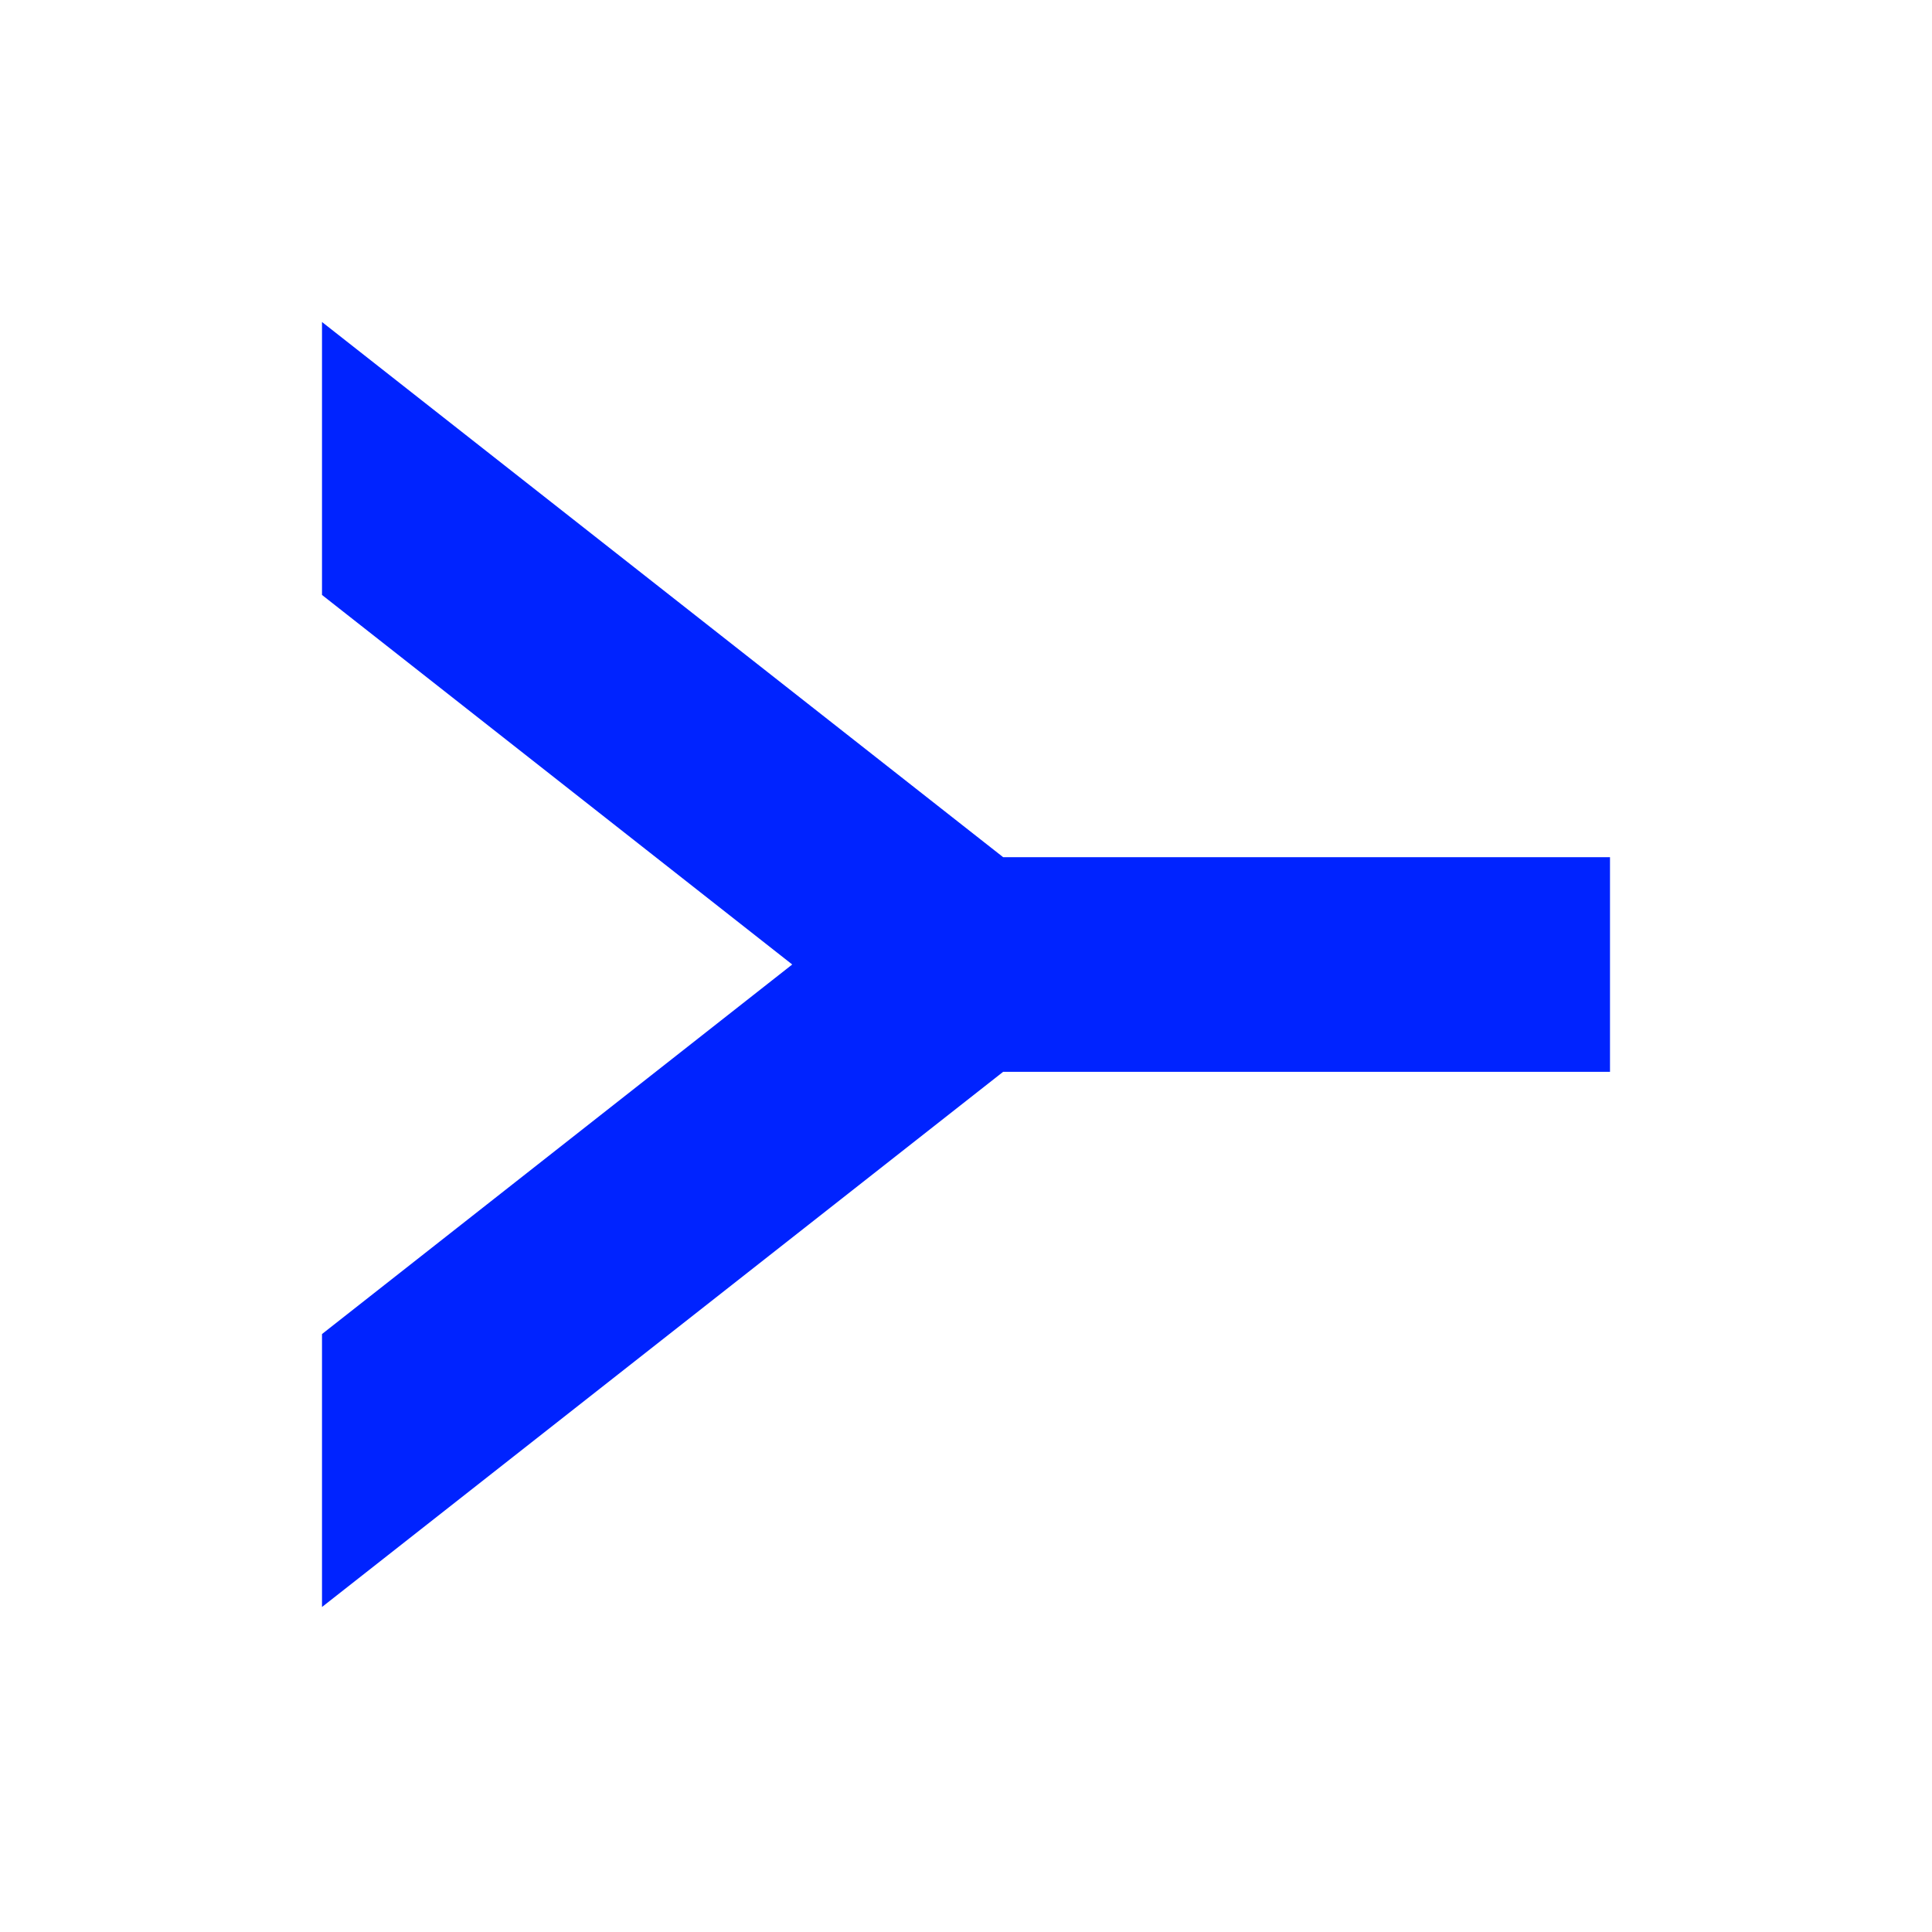
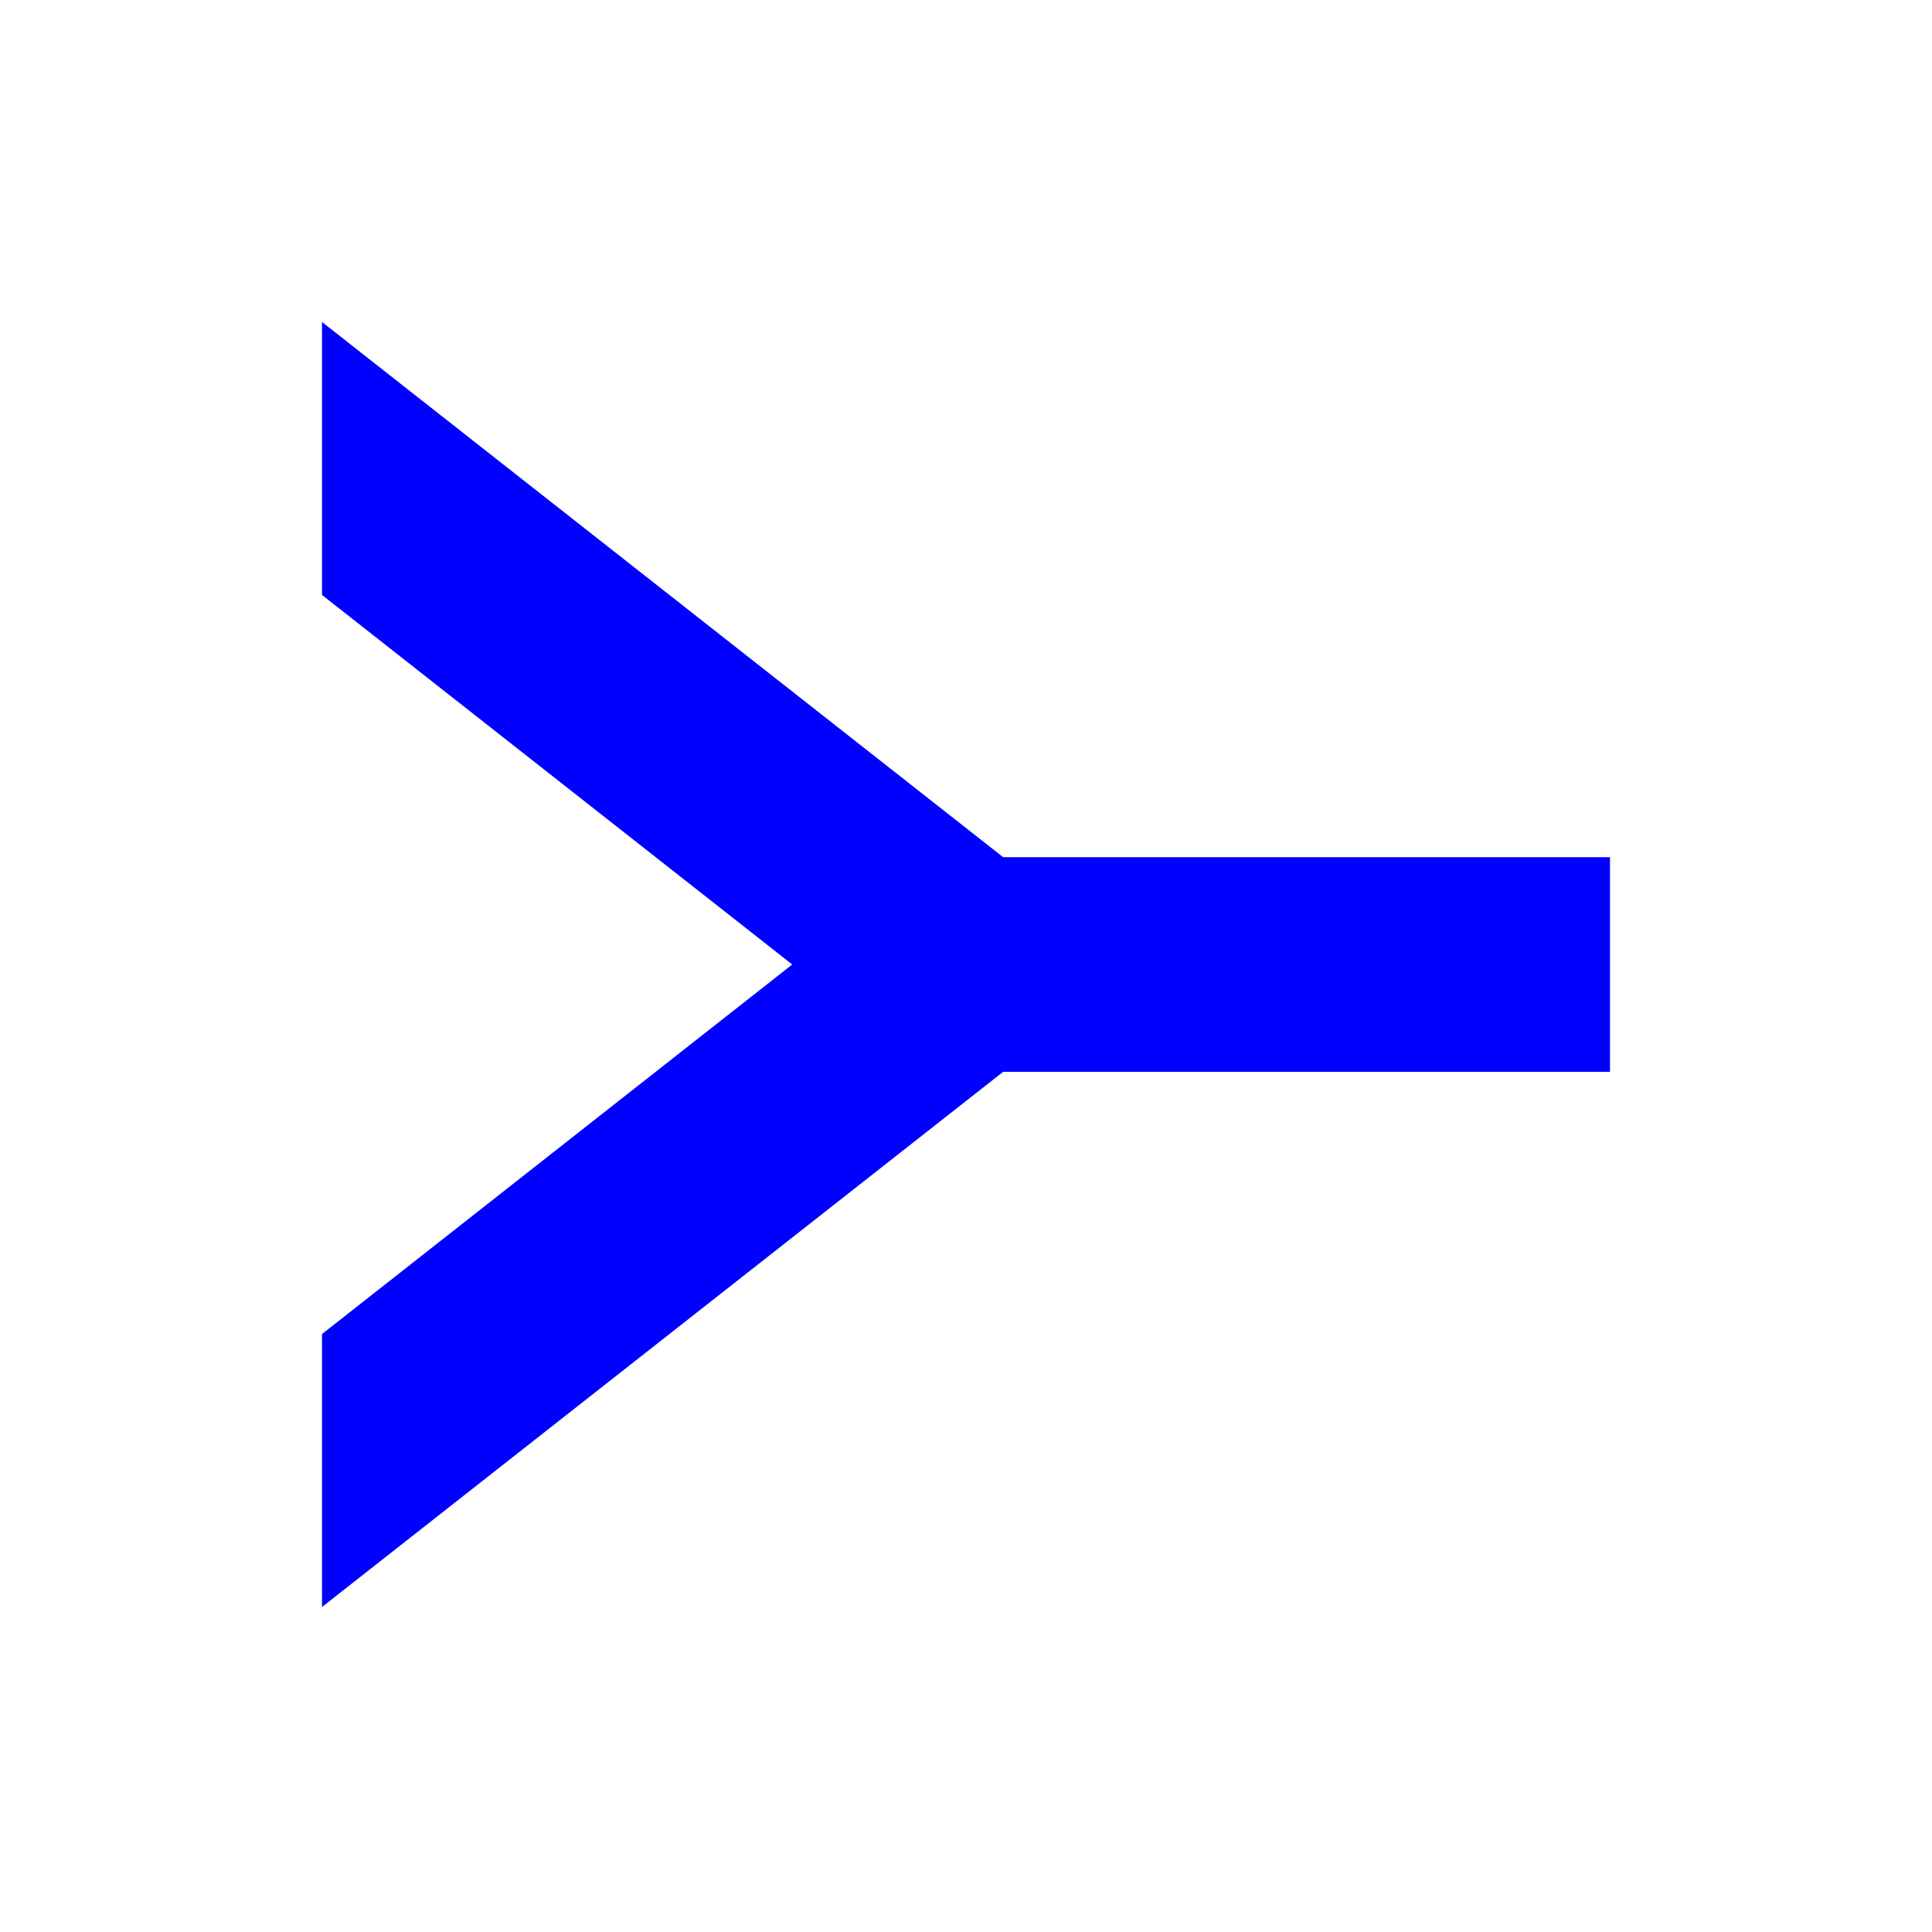
<svg xmlns="http://www.w3.org/2000/svg" width="18" height="18" viewBox="0 0 18 18" fill="none">
-   <path d="M15 7.986H9.346L3 3V5.543L7.381 8.986L3 12.429V14.972L9.346 9.986H15V7.986Z" fill="#0023FF" />
+   <path d="M15 7.986H9.346L3 3V5.543L7.381 8.986L3 12.429V14.972L9.346 9.986H15V7.986Z" fill="#0000FF" />
</svg>
